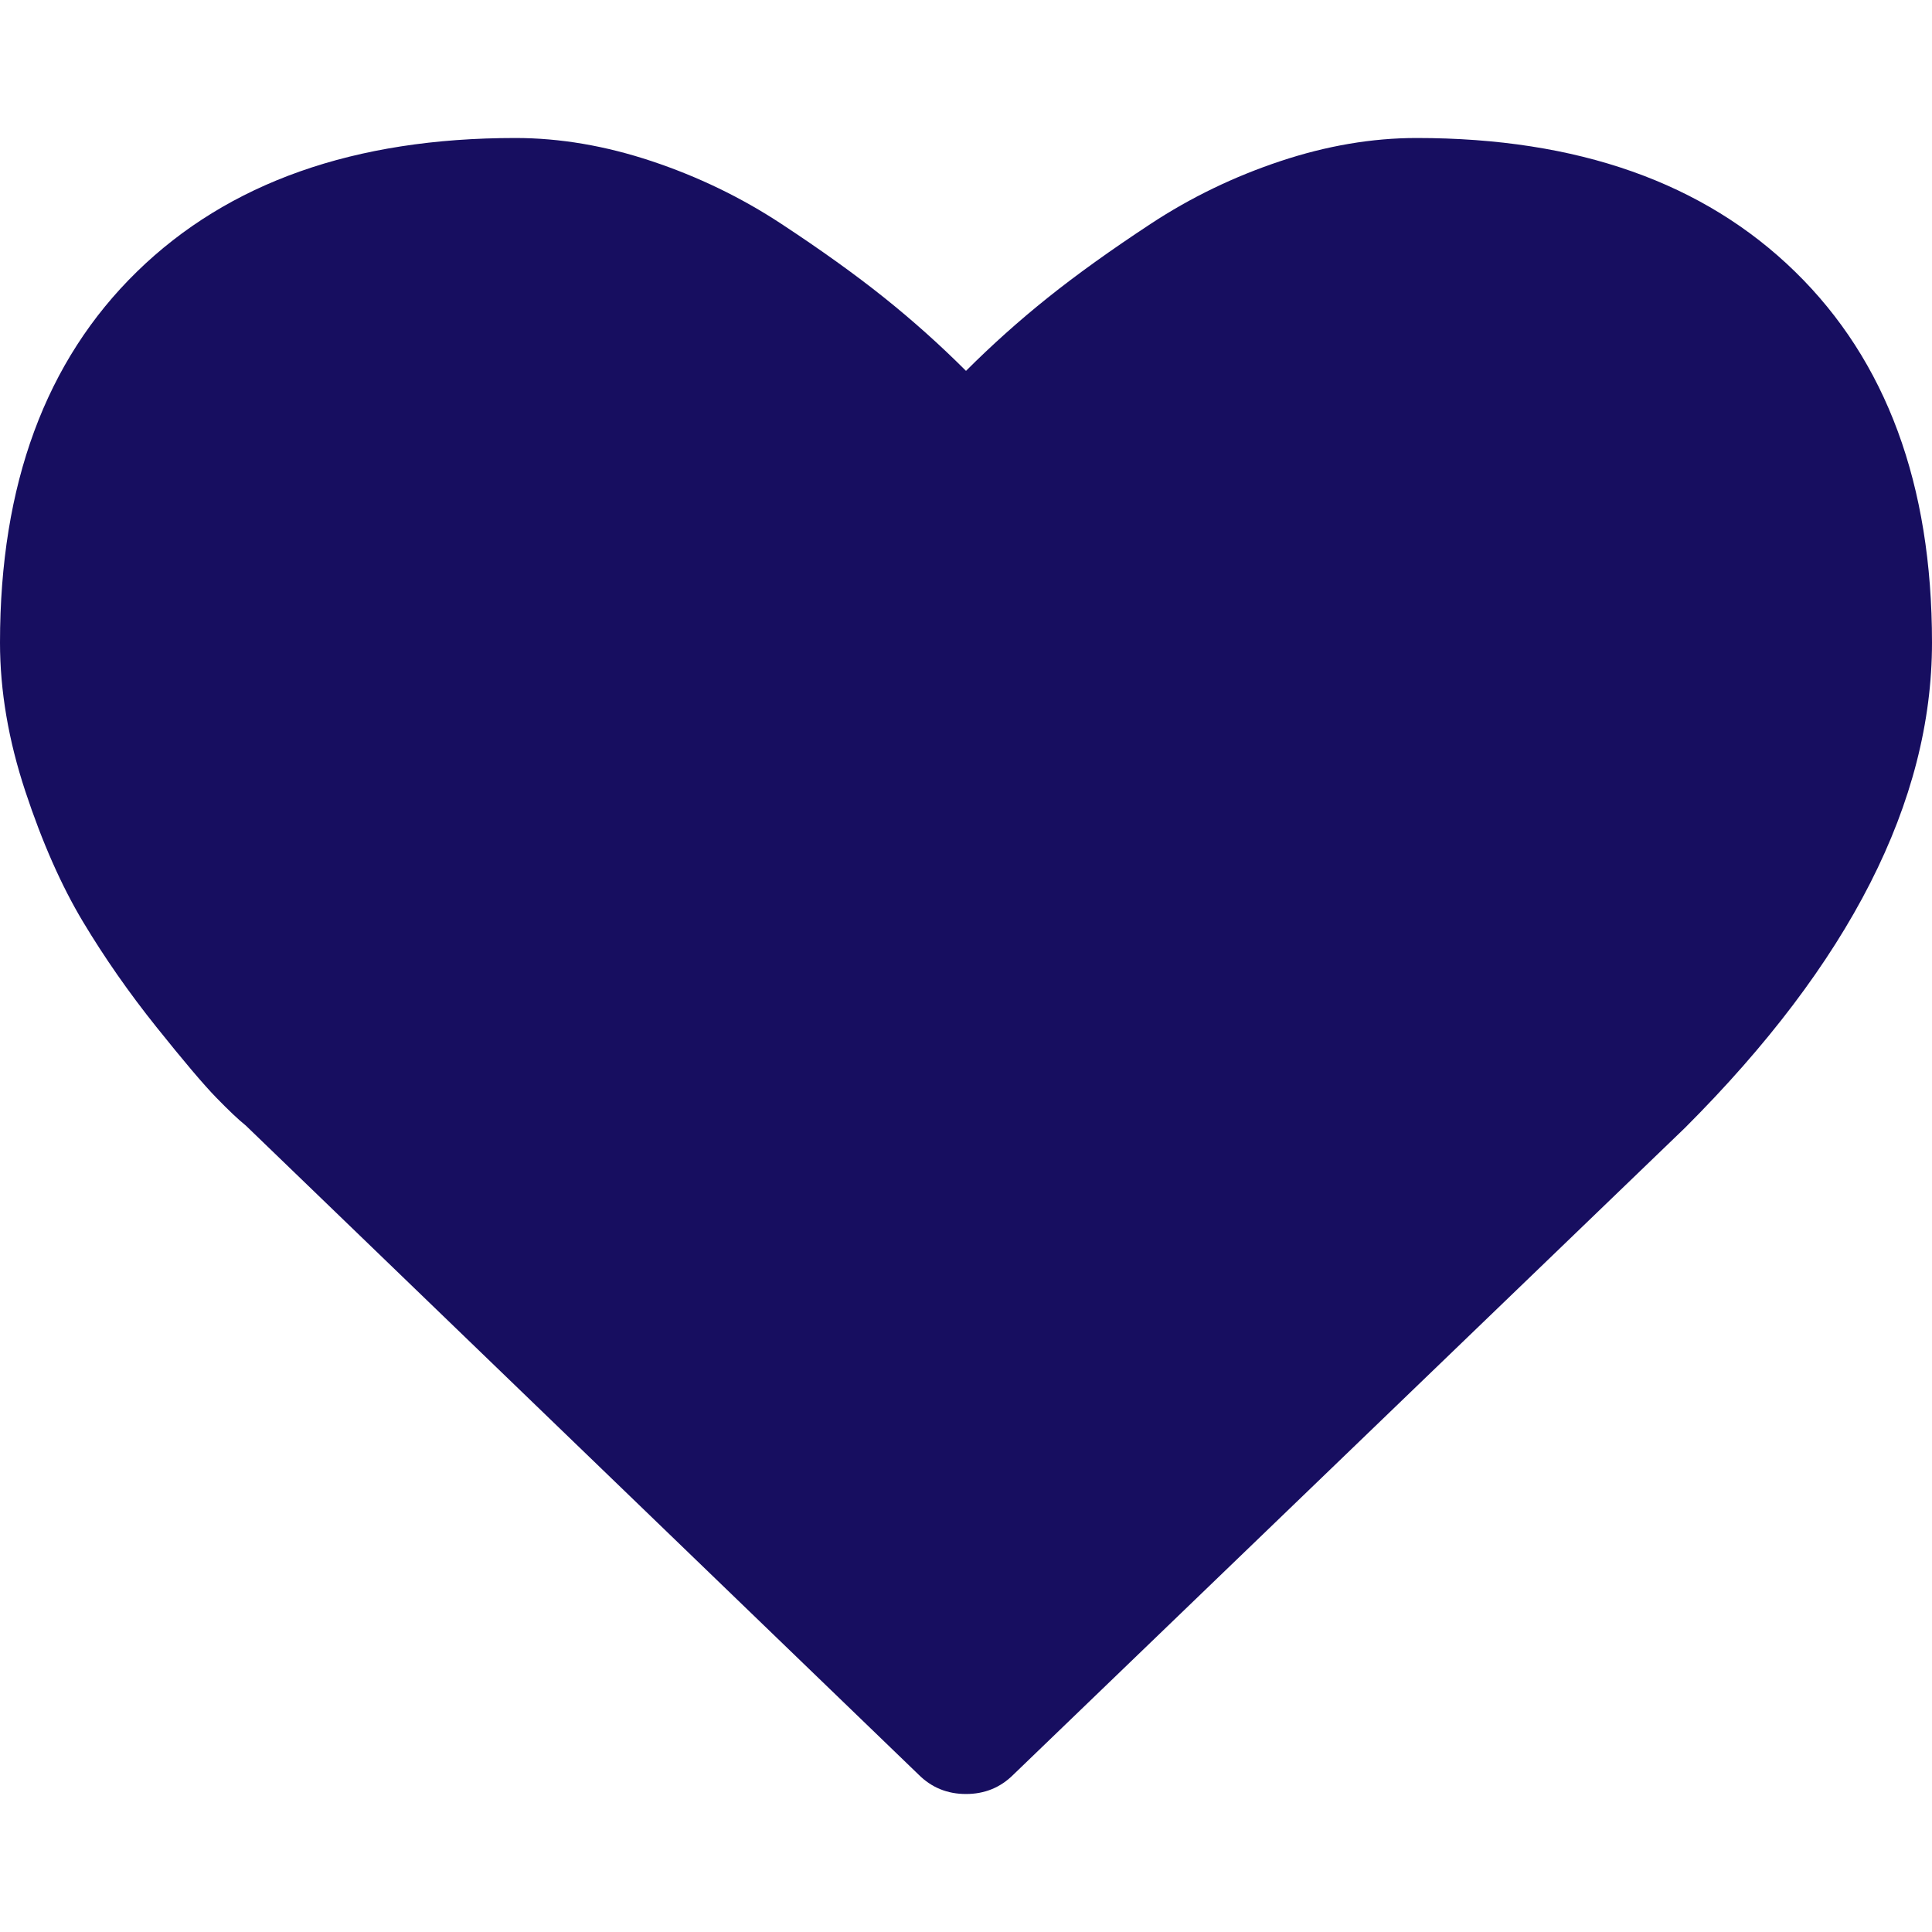
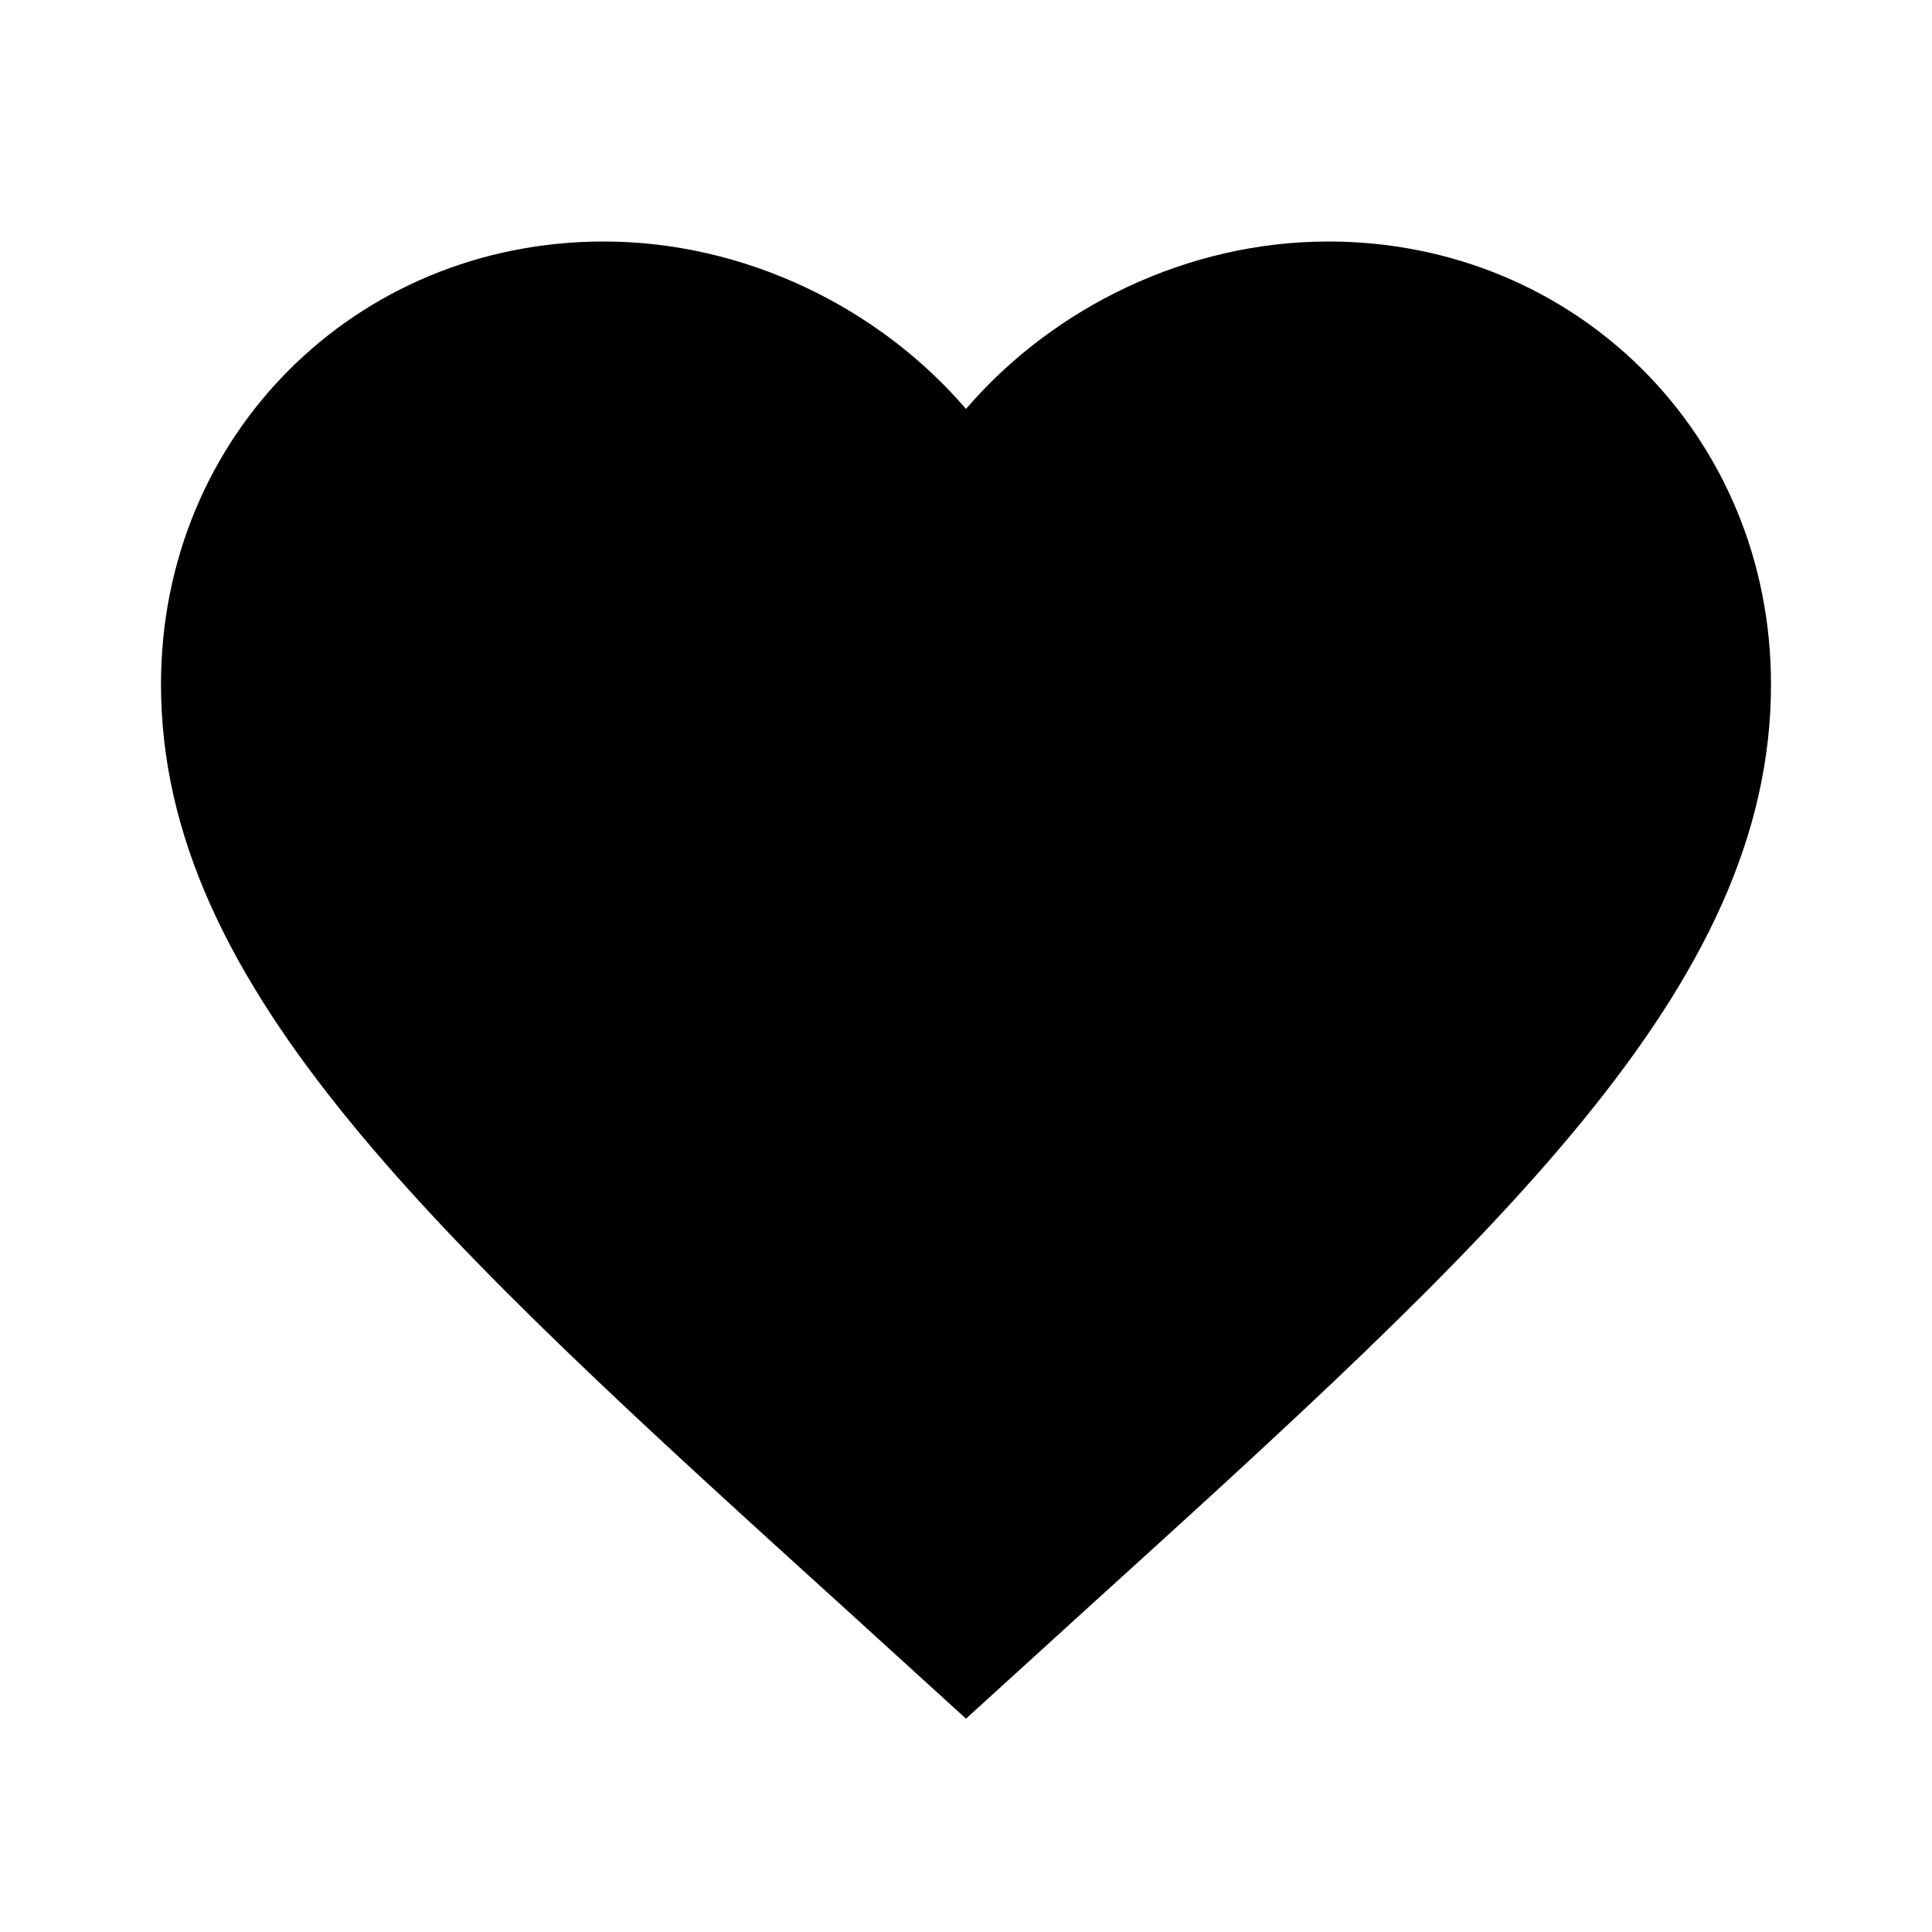
- <svg xmlns="http://www.w3.org/2000/svg" fill="#170E60" width="22" height="22" viewBox="0 0 1792 1792">
-   <path d="M896 1664q-26 0-44-18l-624-602q-10-8-27.5-26t-55.5-65.5-68-97.5-53.5-121-23.5-138q0-220 127-344t351-124q62 0 126.5 21.5t120 58 95.5 68.5 76 68q36-36 76-68t95.5-68.5 120-58 126.5-21.5q224 0 351 124t127 344q0 221-229 450l-623 600q-18 18-44 18z" />
+ <svg xmlns="http://www.w3.org/2000/svg" aria-hidden="true" role="img" class="iconify iconify--mdi" width="24" height="24" preserveAspectRatio="xMidYMid meet" viewBox="0 0 24 24">
+   <path fill="#000000" d="m12 21.35l-1.45-1.32C5.4 15.36 2 12.27 2 8.5C2 5.41 4.42 3 7.5 3c1.74 0 3.41.81 4.5 2.08C13.09 3.81 14.76 3 16.5 3C19.58 3 22 5.41 22 8.5c0 3.77-3.4 6.86-8.55 11.53L12 21.35Z" />
</svg>
